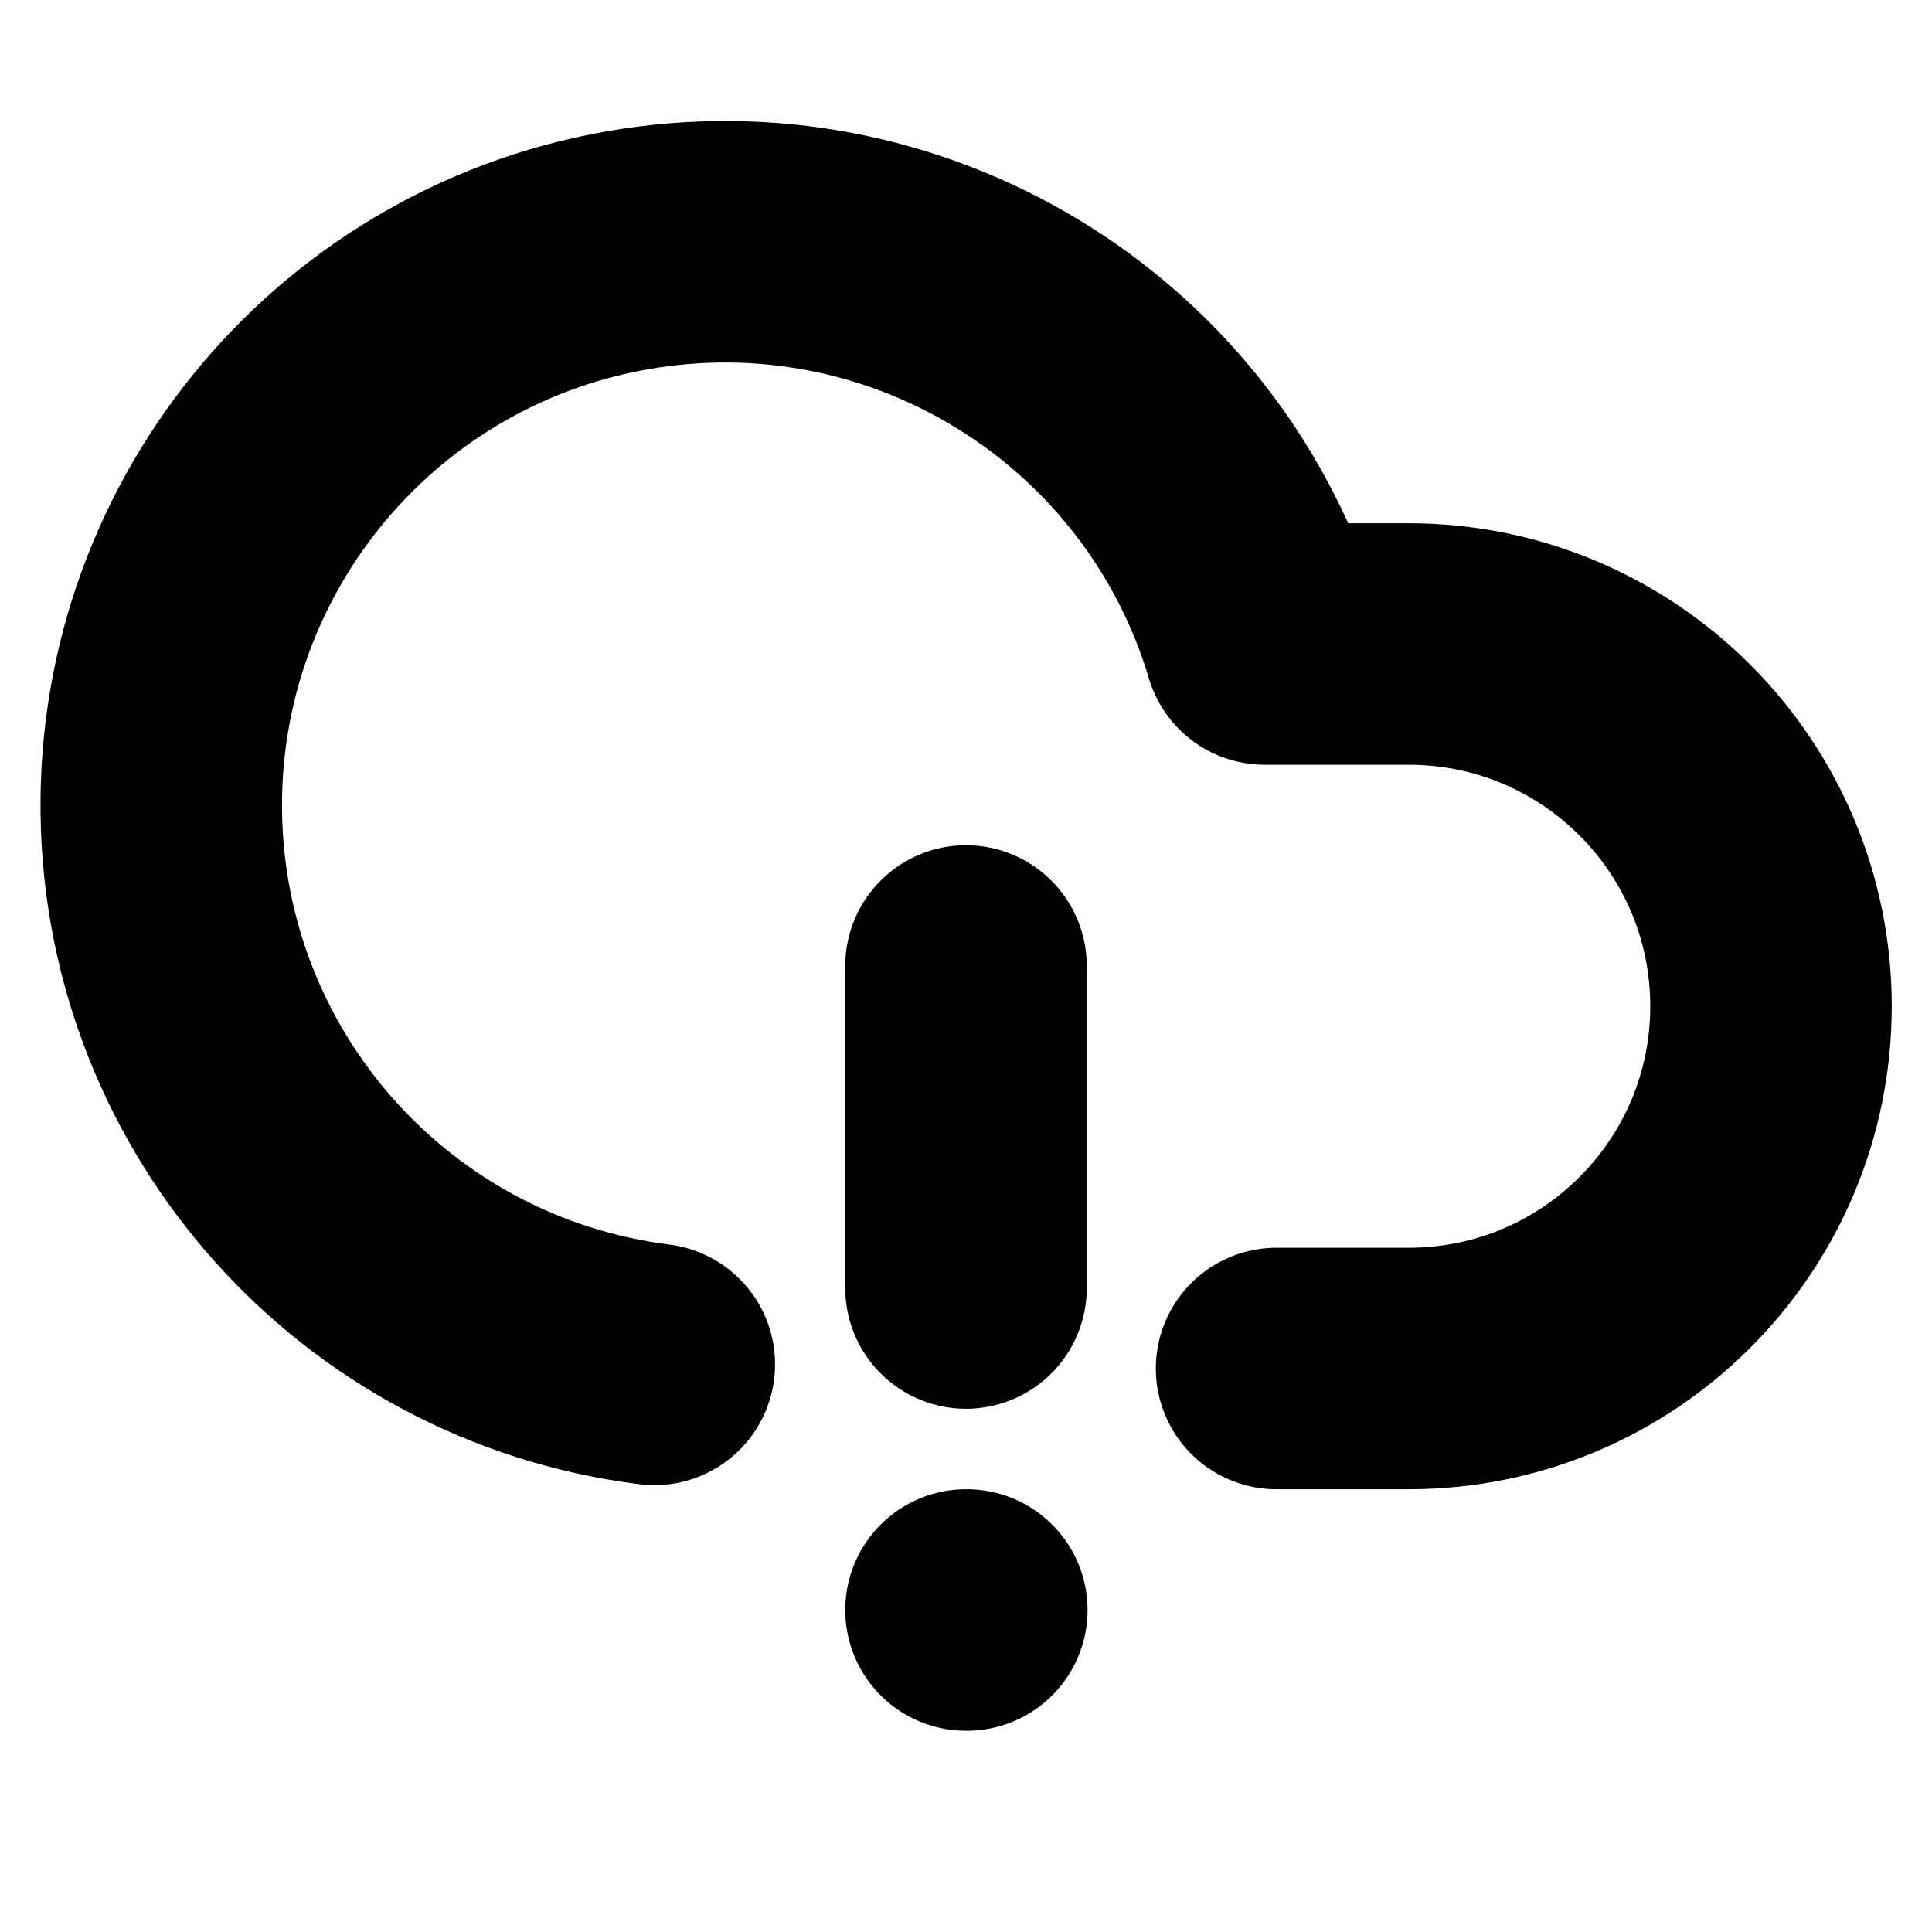
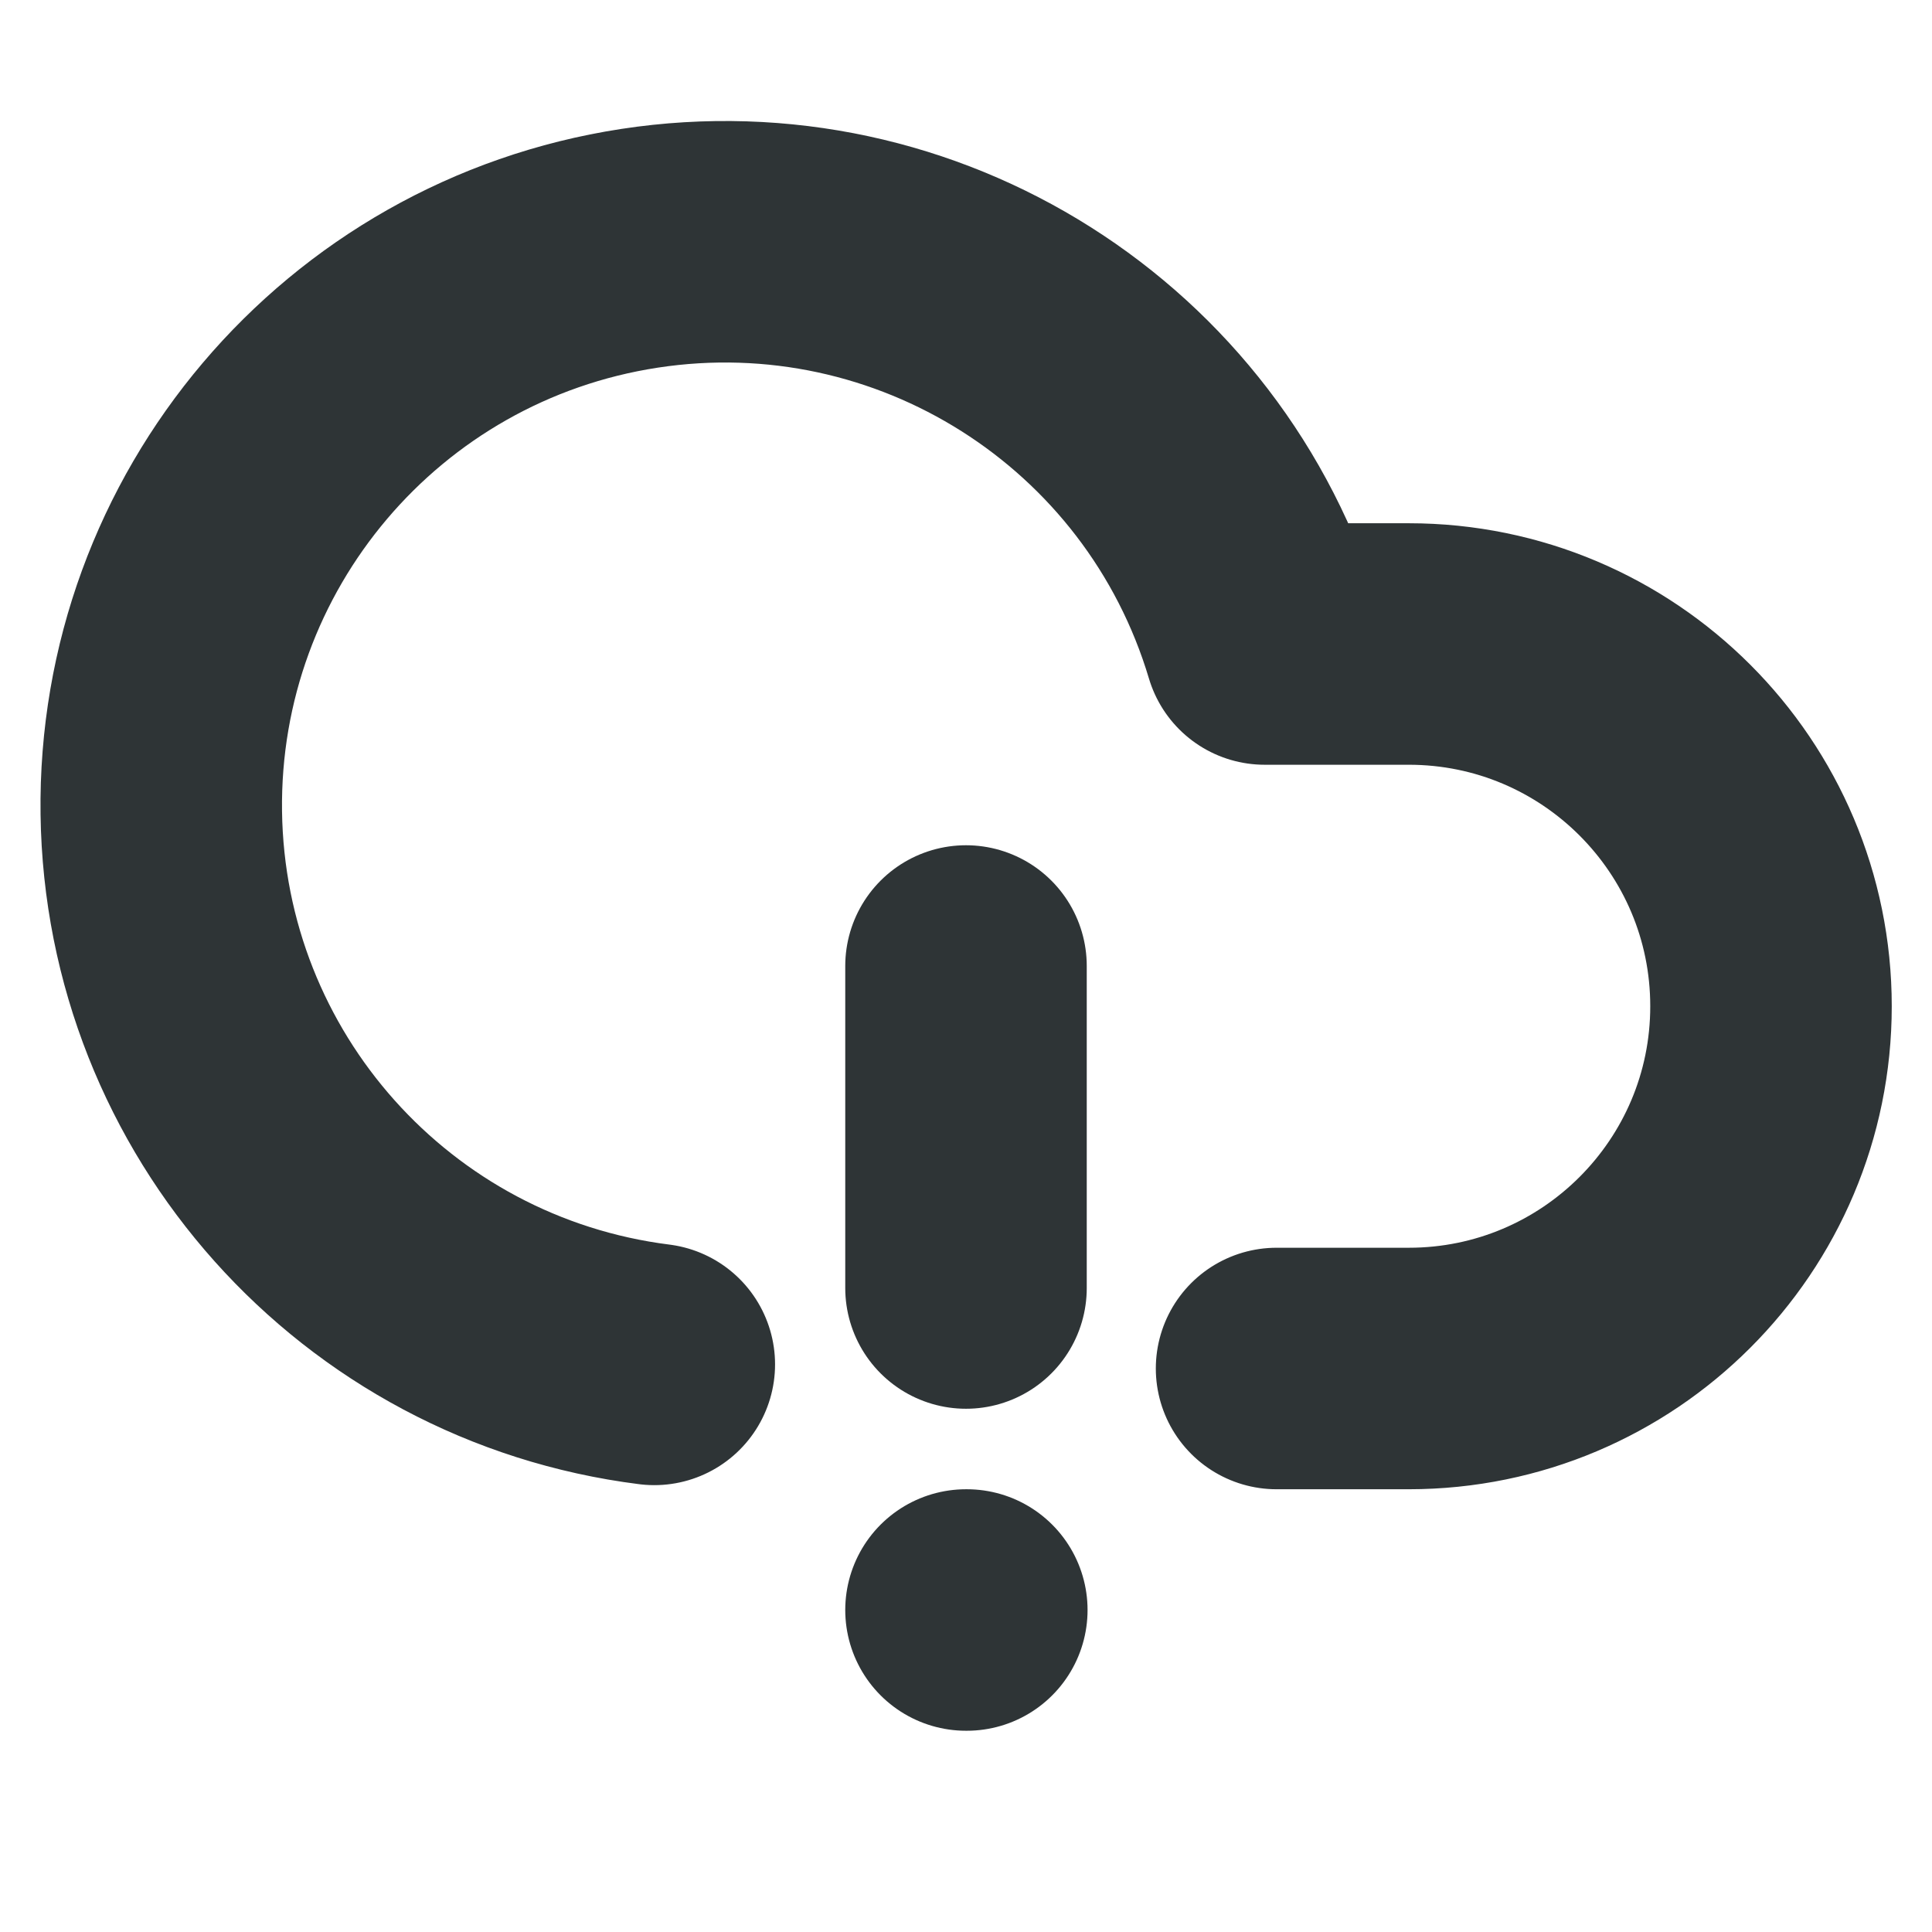
- <svg xmlns="http://www.w3.org/2000/svg" width="16" height="16" viewBox="0 0 24 24" fill="none" stroke="currentColor" stroke-width="3" stroke-linecap="round" stroke-linejoin="round">
+ <svg xmlns="http://www.w3.org/2000/svg" width="24" height="24" viewBox="0 0 24 24" fill="none" stroke="#2e3436" stroke-width="3" stroke-linecap="round" stroke-linejoin="round">
  <path d="M12 12v4" />
  <path d="M12 20h.01" />
  <path d="M8.128 16.949A7 7 0 1 1 15.71 8h1.79a1 1 0 0 1 0 9h-1.642" />
</svg>
